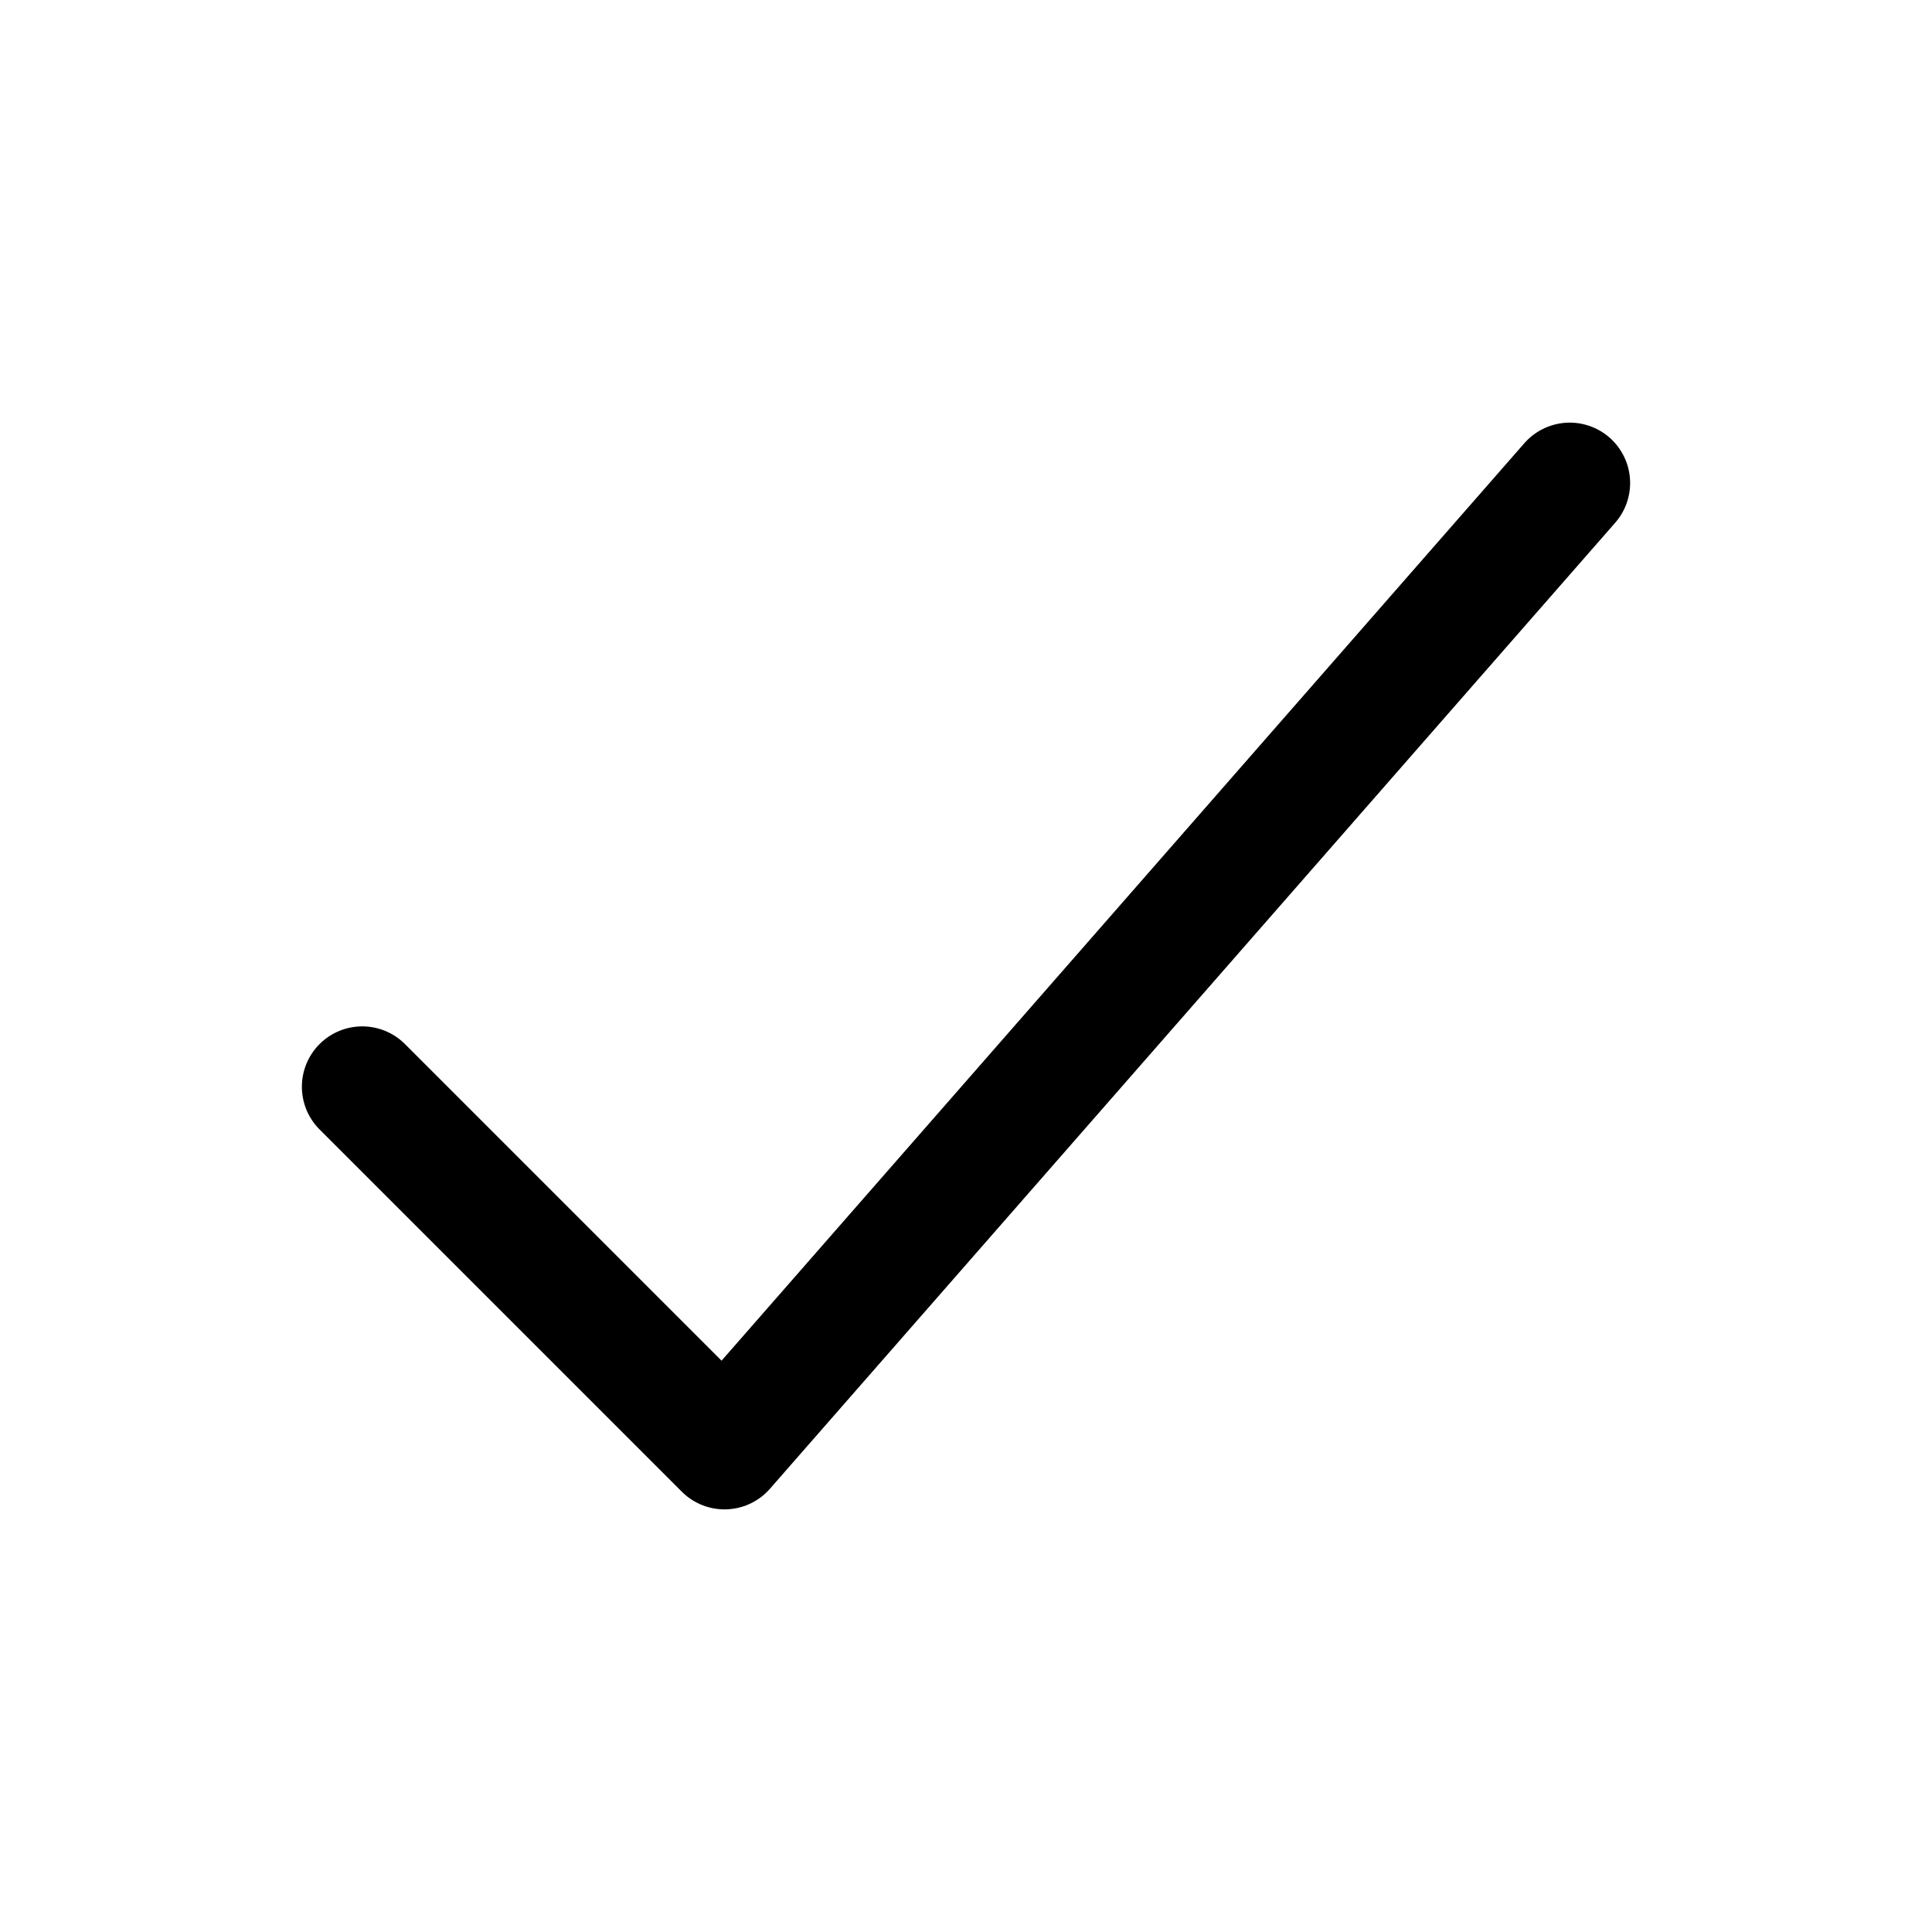
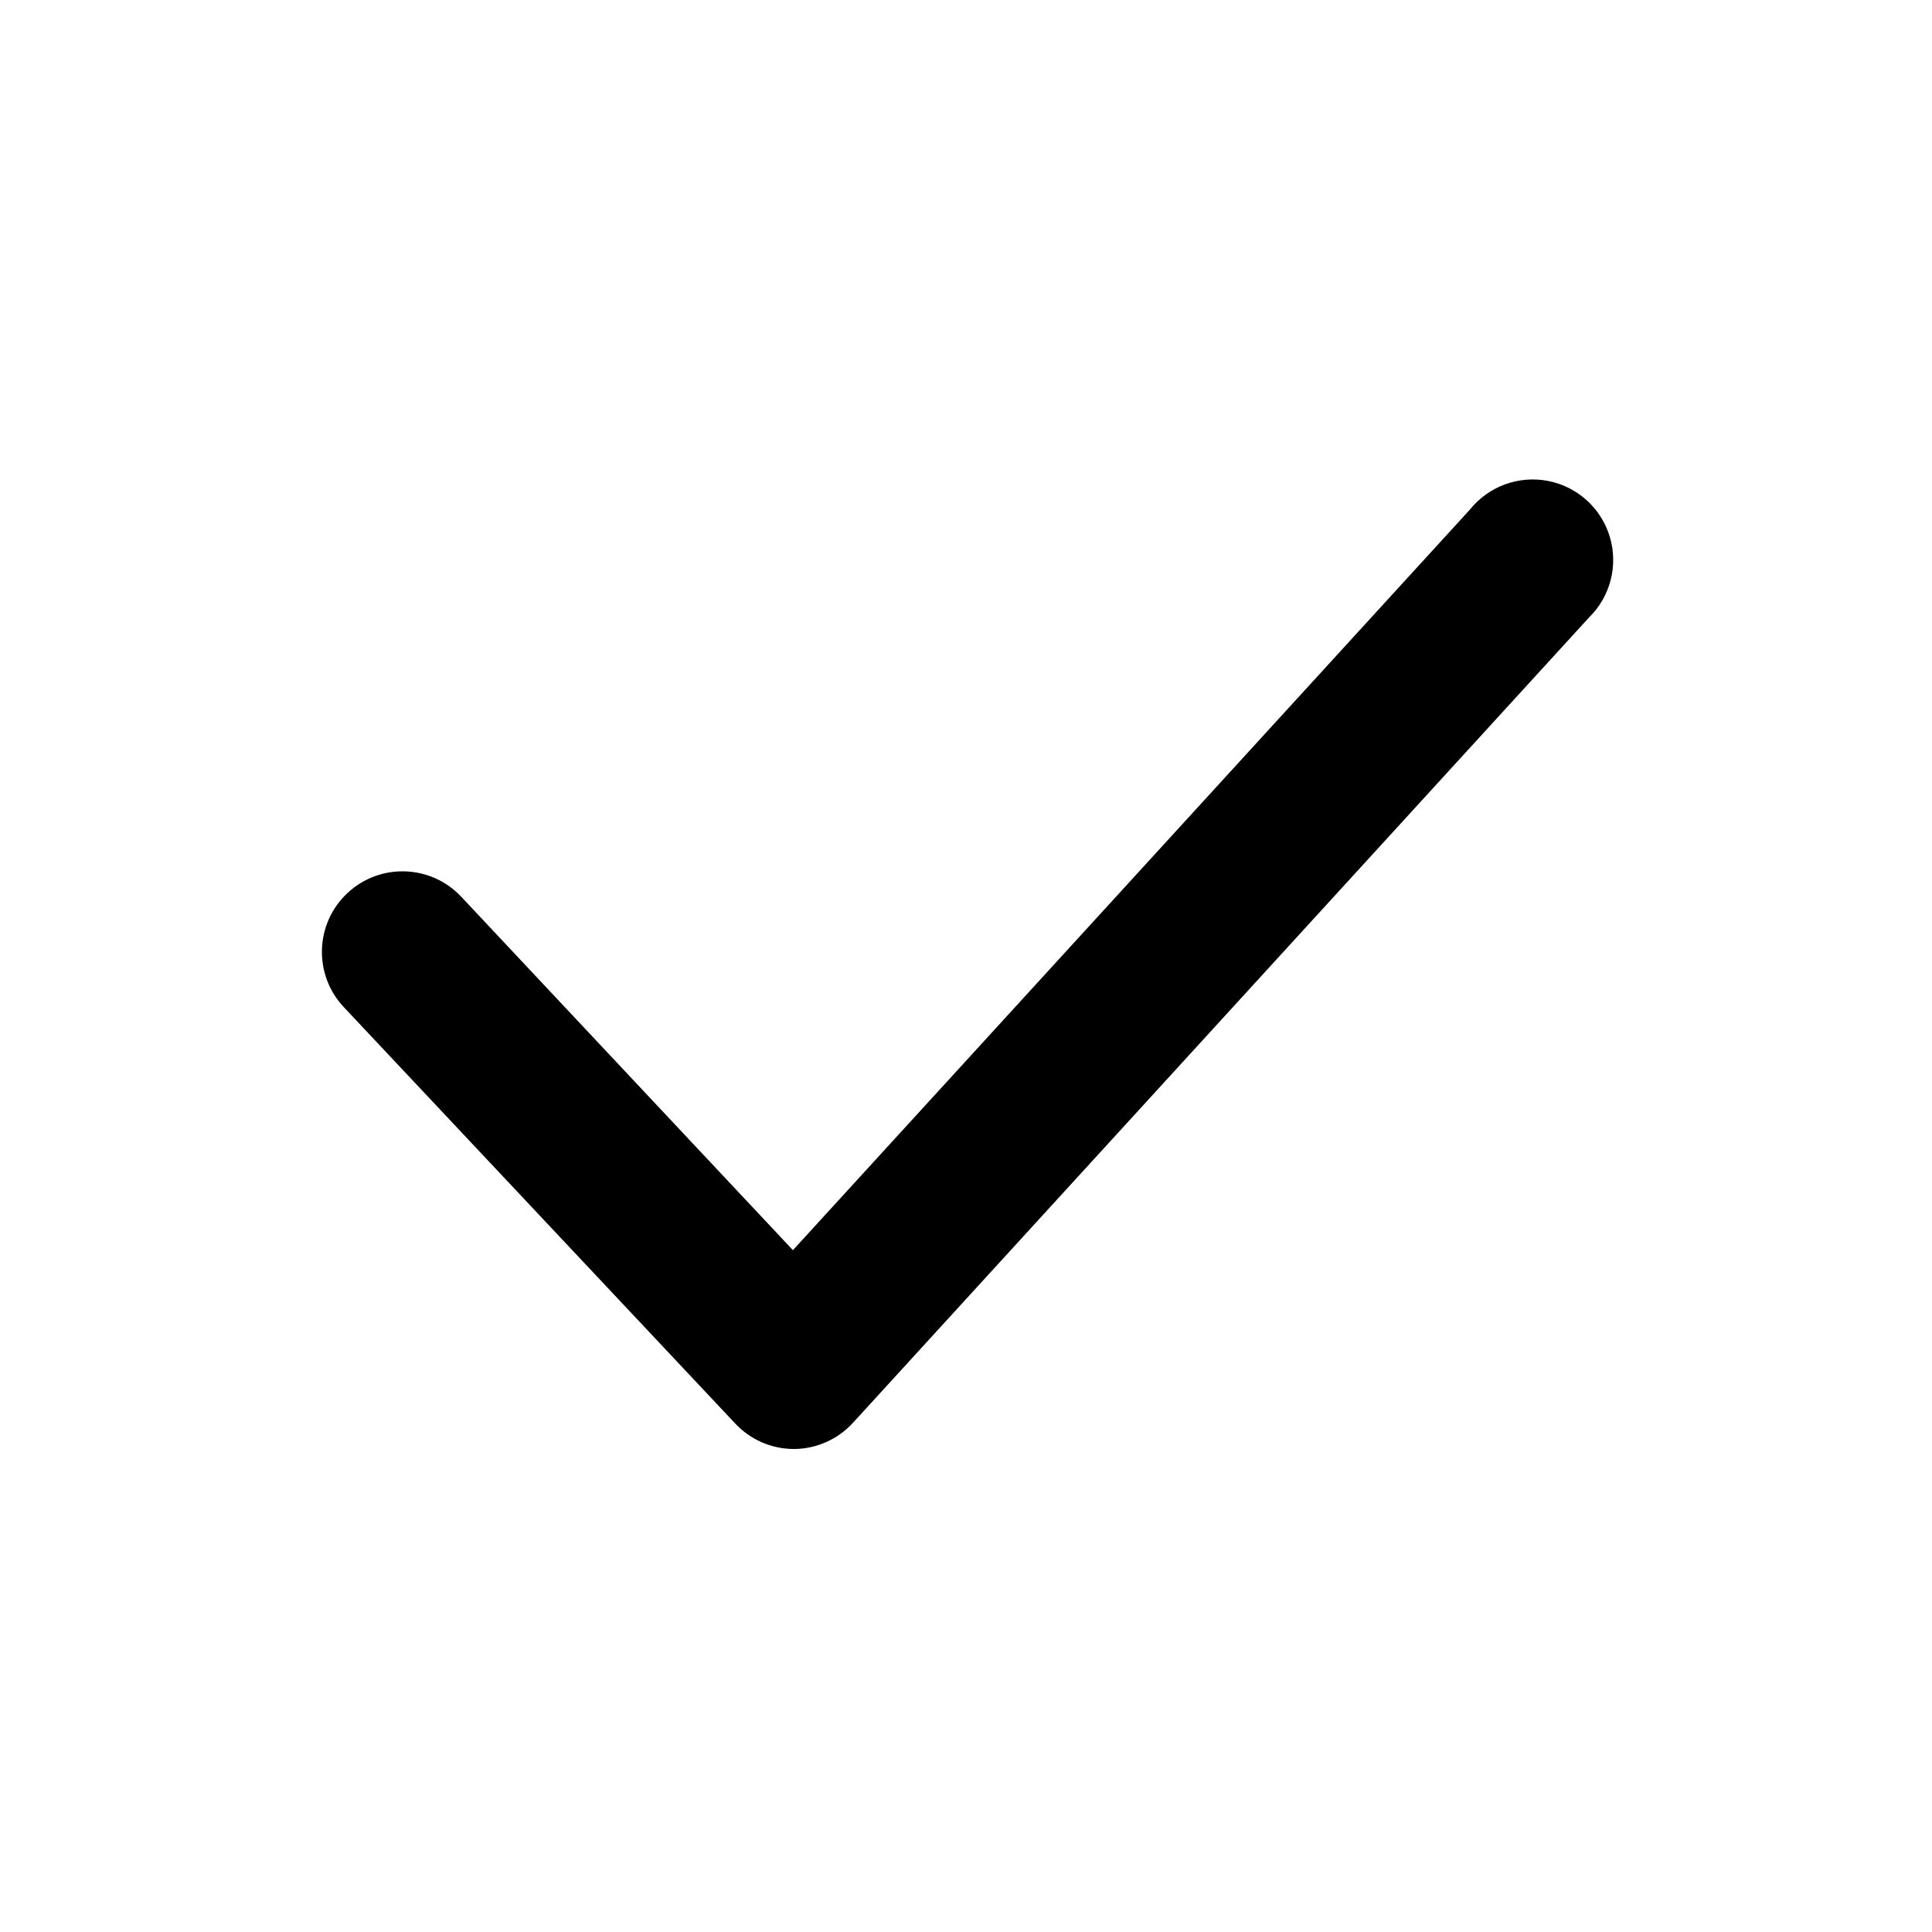
- <svg xmlns="http://www.w3.org/2000/svg" width="512" height="512" viewBox="0 0 512 512">
-   <polyline points="416 128 192 384 96 288" style="fill:none;stroke:#000;stroke-linecap:round;stroke-linejoin:round;stroke-width:32px" />
+ <svg xmlns="http://www.w3.org/2000/svg" t="1642738027730" class="icon" viewBox="0 0 1024 1024" version="1.1" p-id="4637" width="240" height="240">
+   <path d="M420.693 768a42.667 42.667 0 0 1-31.147-13.653l-207.36-220.587a42.667 42.667 0 1 1 62.293-58.453l175.787 187.307 358.827-392.533a42.667 42.667 0 1 1 63.147 57.173l-389.973 426.667a42.667 42.667 0 0 1-31.147 14.08z" p-id="4638" />
</svg>
